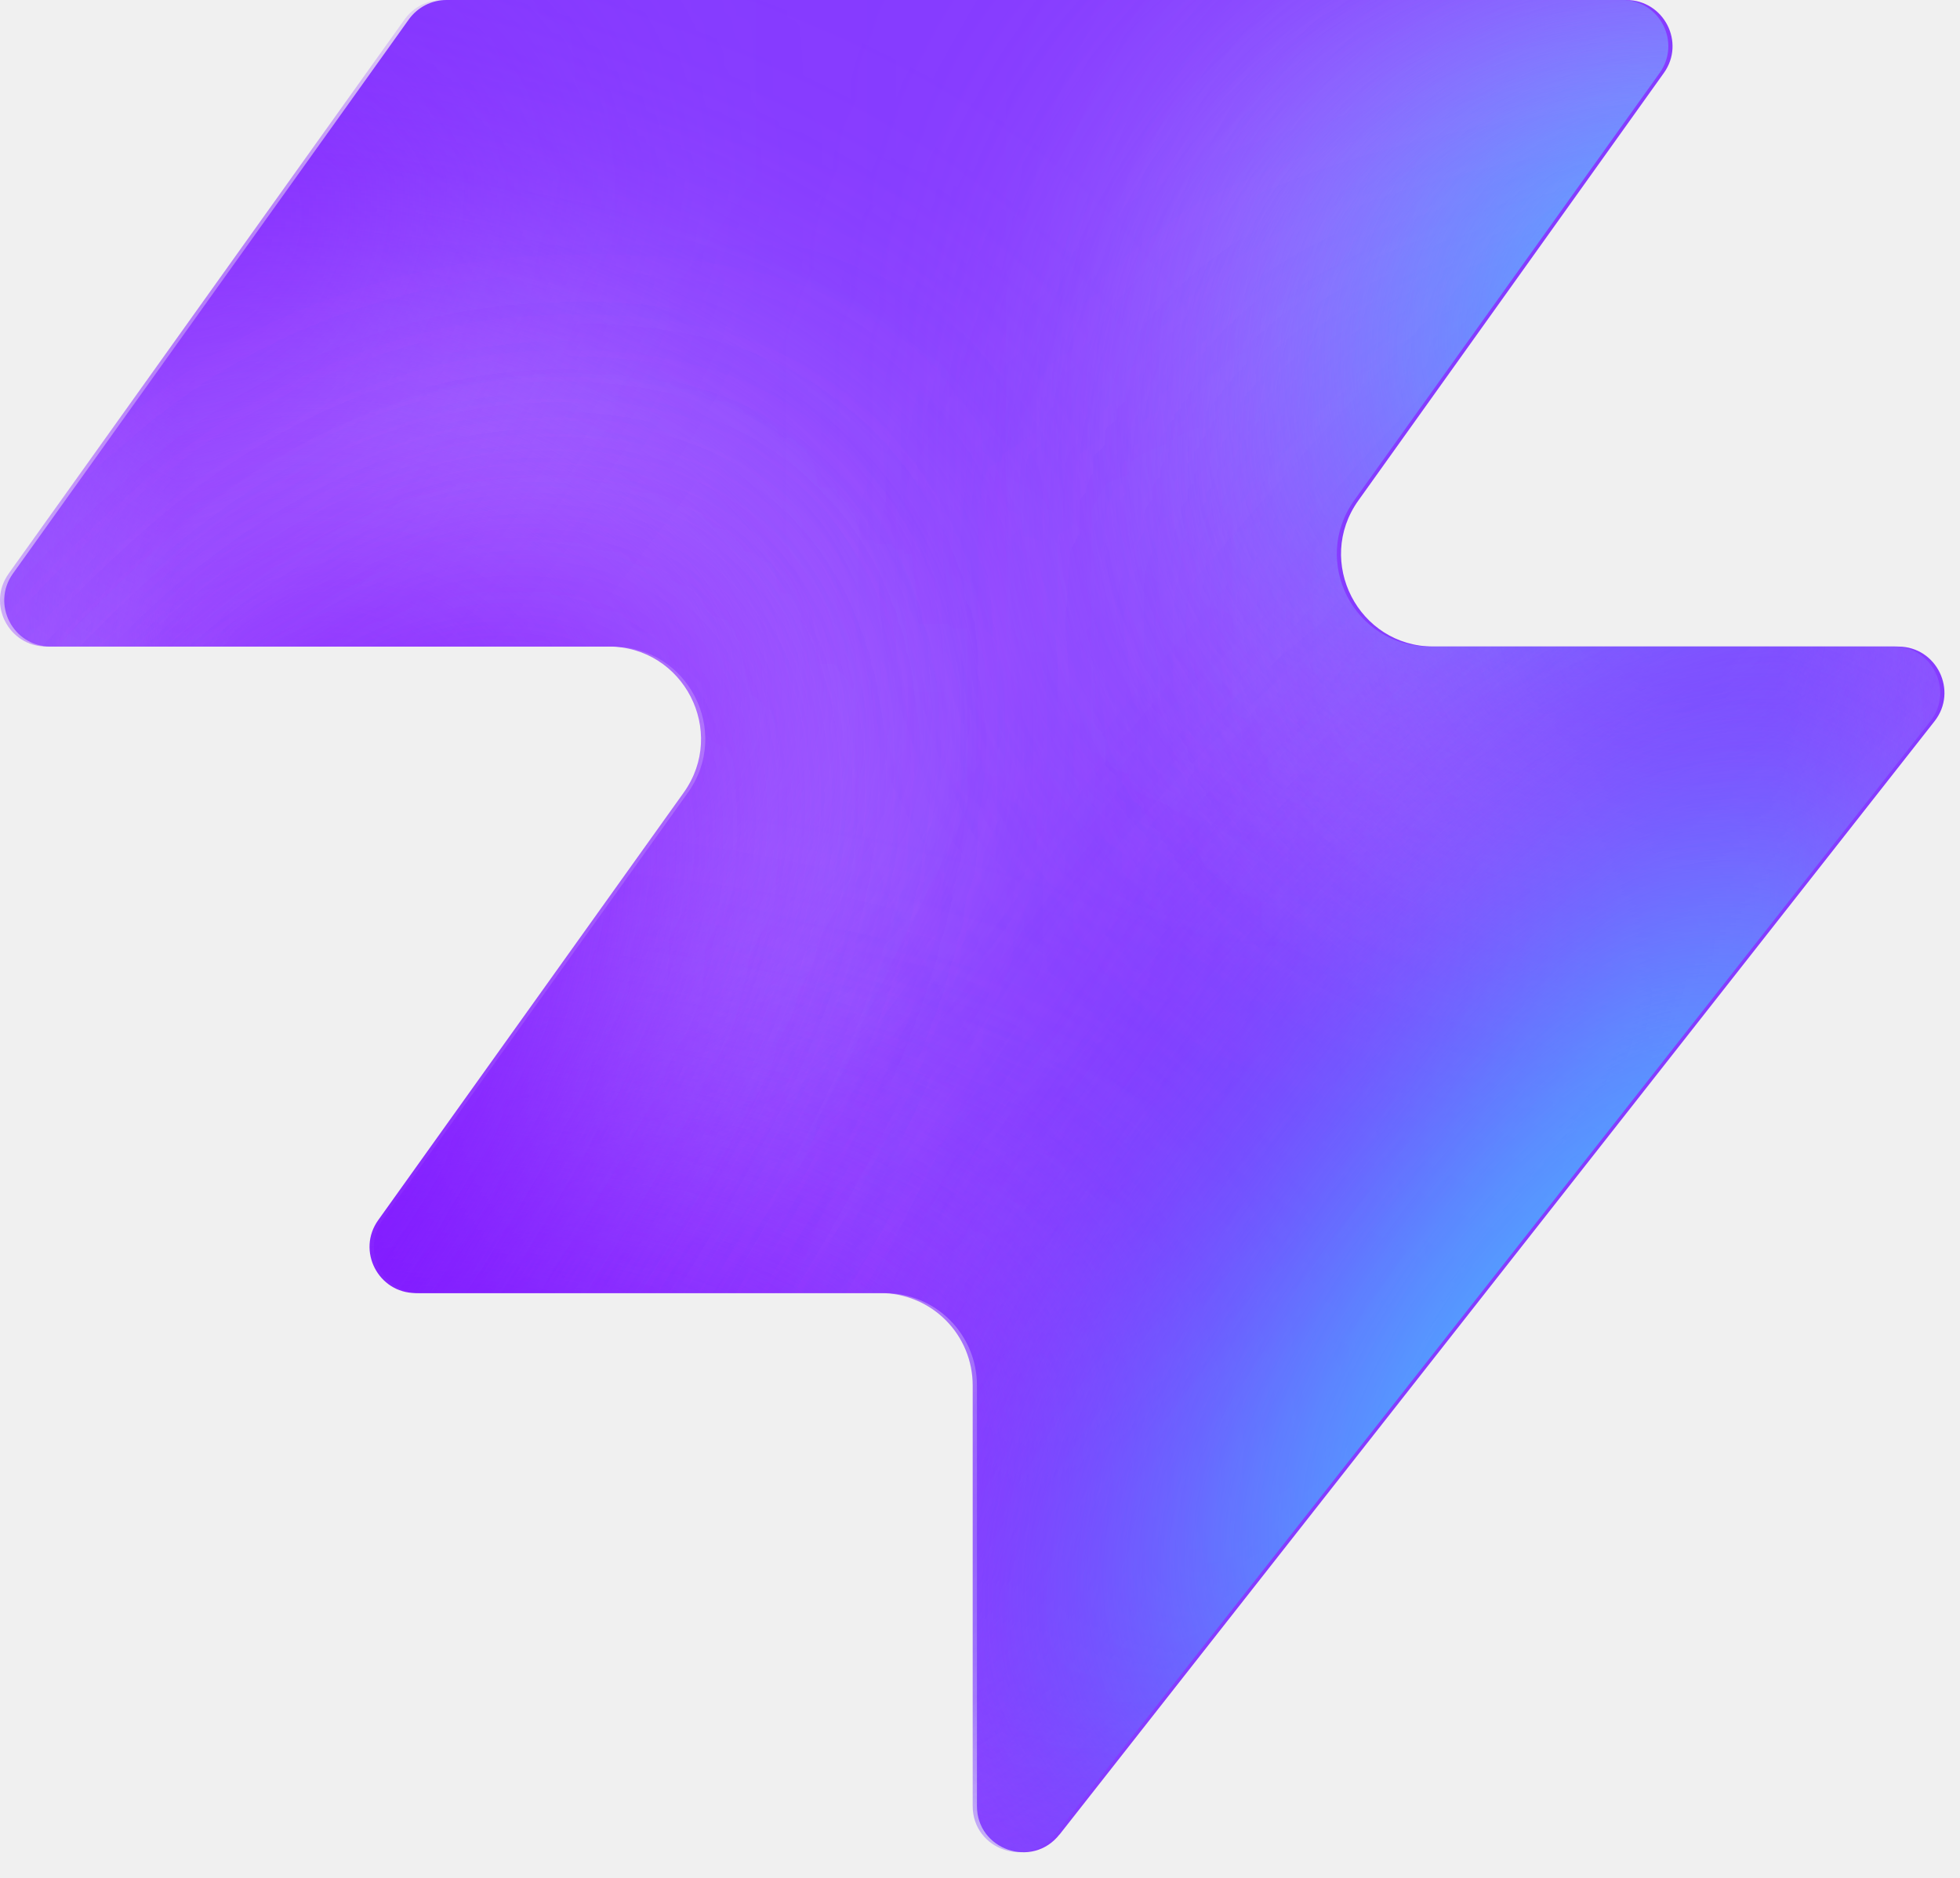
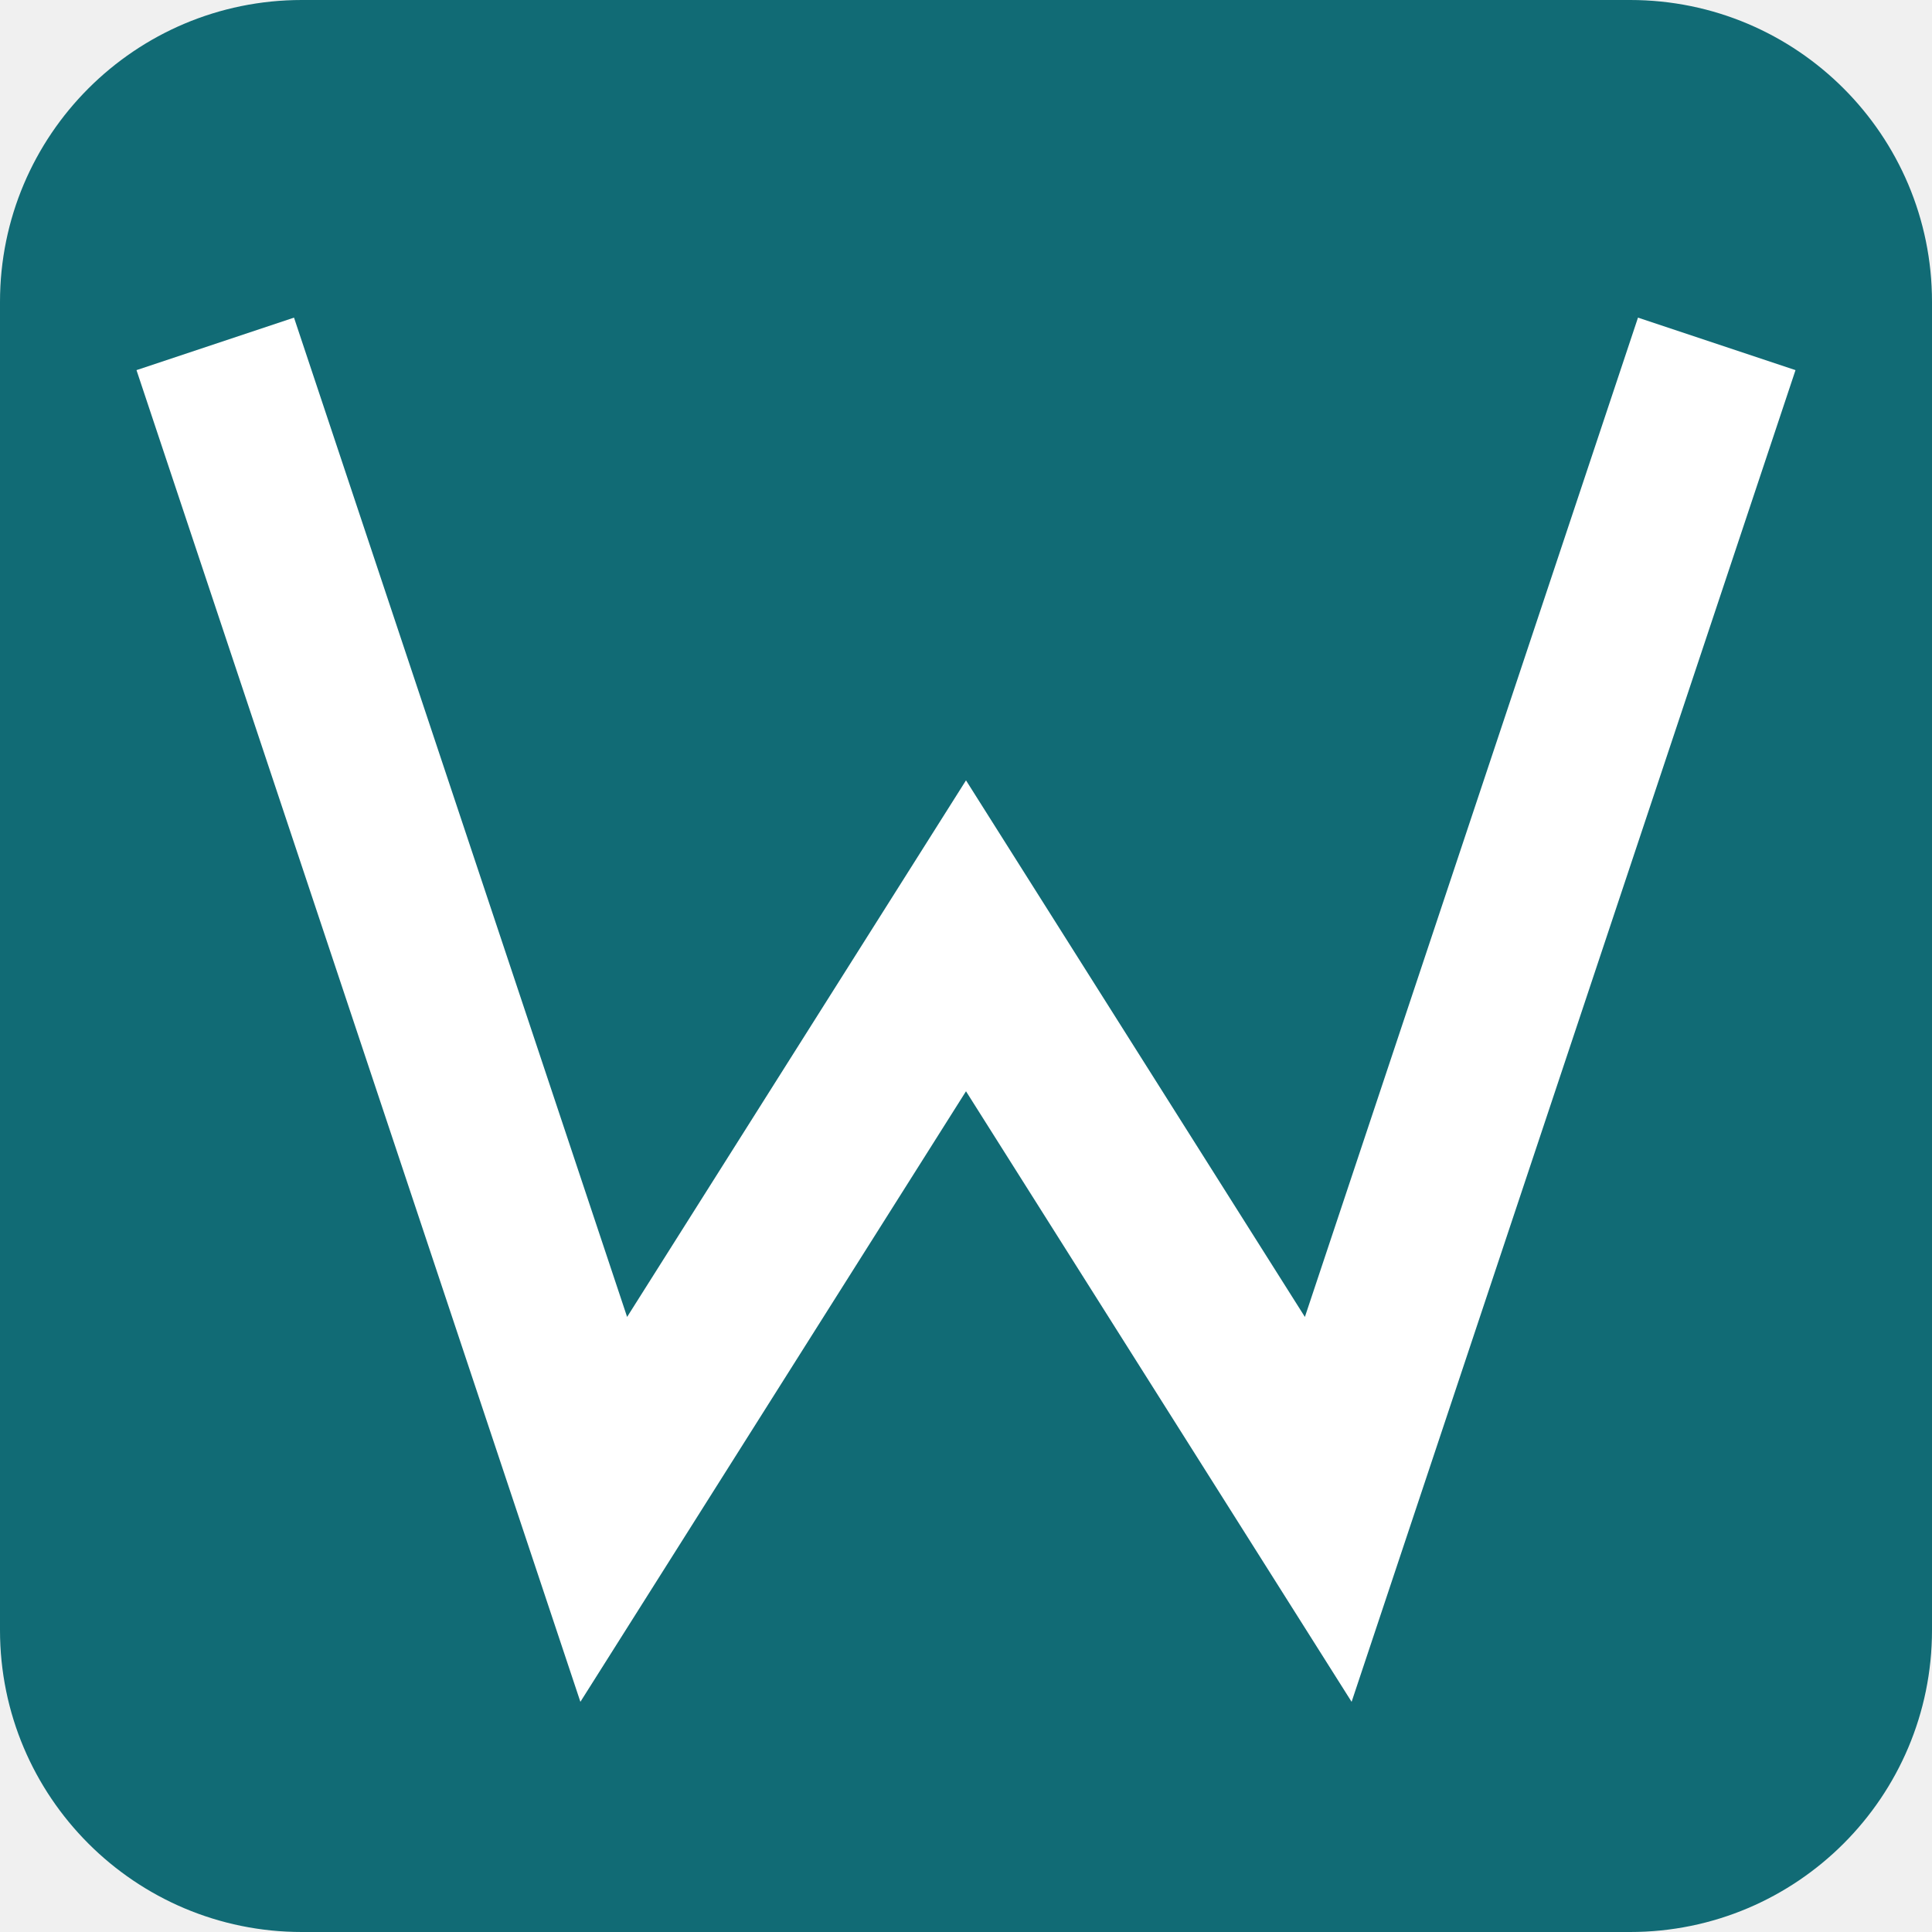
- <svg xmlns="http://www.w3.org/2000/svg" width="48" height="46" fill="none" viewBox="0 0 48 46">
-   <path fill="#863bff" d="M25.946 44.938c-.664.845-2.021.375-2.021-.698V33.937a2.26 2.26 0 0 0-2.262-2.262H10.287c-.92 0-1.456-1.04-.92-1.788l7.48-10.471c1.07-1.497 0-3.578-1.842-3.578H1.237c-.92 0-1.456-1.04-.92-1.788L10.013.474c.214-.297.556-.474.92-.474h28.894c.92 0 1.456 1.04.92 1.788l-7.48 10.471c-1.07 1.498 0 3.579 1.842 3.579h11.377c.943 0 1.473 1.088.89 1.83L25.947 44.94z" style="fill:#863bff;fill:color(display-p3 .525 .23 1);fill-opacity:1" />
-   <mask id="a" width="48" height="46" x="0" y="0" maskUnits="userSpaceOnUse" style="mask-type:alpha">
-     <path fill="#000" d="M25.842 44.938c-.664.844-2.021.375-2.021-.698V33.937a2.26 2.26 0 0 0-2.262-2.262H10.183c-.92 0-1.456-1.04-.92-1.788l7.48-10.471c1.07-1.498 0-3.579-1.842-3.579H1.133c-.92 0-1.456-1.04-.92-1.787L9.91.473c.214-.297.556-.474.92-.474h28.894c.92 0 1.456 1.04.92 1.788l-7.48 10.471c-1.07 1.498 0 3.578 1.842 3.578h11.377c.943 0 1.473 1.088.89 1.832L25.843 44.94z" style="fill:#000;fill-opacity:1" />
-   </mask>
-   <g mask="url(#a)">
-     <g filter="url(#b)">
-       <ellipse cx="5.508" cy="14.704" fill="#ede6ff" rx="5.508" ry="14.704" style="fill:#ede6ff;fill:color(display-p3 .927 .903 1);fill-opacity:1" transform="matrix(.00324 1 1 -.00324 -4.47 31.516)" />
-     </g>
-     <g filter="url(#c)">
-       <ellipse cx="10.399" cy="29.851" fill="#ede6ff" rx="10.399" ry="29.851" style="fill:#ede6ff;fill:color(display-p3 .927 .903 1);fill-opacity:1" transform="matrix(.00324 1 1 -.00324 -39.328 7.883)" />
-     </g>
-     <g filter="url(#d)">
-       <ellipse cx="5.508" cy="30.487" fill="#7e14ff" rx="5.508" ry="30.487" style="fill:#7e14ff;fill:color(display-p3 .492 .077 1);fill-opacity:1" transform="rotate(89.814 -25.913 -14.639)scale(1 -1)" />
-     </g>
-     <g filter="url(#e)">
-       <ellipse cx="5.508" cy="30.599" fill="#7e14ff" rx="5.508" ry="30.599" style="fill:#7e14ff;fill:color(display-p3 .492 .077 1);fill-opacity:1" transform="rotate(89.814 -32.644 -3.334)scale(1 -1)" />
-     </g>
-     <g filter="url(#f)">
-       <ellipse cx="5.508" cy="30.599" fill="#7e14ff" rx="5.508" ry="30.599" style="fill:#7e14ff;fill:color(display-p3 .492 .077 1);fill-opacity:1" transform="matrix(.00324 1 1 -.00324 -34.34 30.47)" />
-     </g>
-     <g filter="url(#g)">
-       <ellipse cx="14.072" cy="22.078" fill="#ede6ff" rx="14.072" ry="22.078" style="fill:#ede6ff;fill:color(display-p3 .927 .903 1);fill-opacity:1" transform="rotate(93.35 24.506 48.493)scale(-1 1)" />
-     </g>
-     <g filter="url(#h)">
-       <ellipse cx="3.47" cy="21.501" fill="#7e14ff" rx="3.47" ry="21.501" style="fill:#7e14ff;fill:color(display-p3 .492 .077 1);fill-opacity:1" transform="rotate(89.009 28.708 47.59)scale(-1 1)" />
-     </g>
-     <g filter="url(#i)">
-       <ellipse cx="3.47" cy="21.501" fill="#7e14ff" rx="3.47" ry="21.501" style="fill:#7e14ff;fill:color(display-p3 .492 .077 1);fill-opacity:1" transform="rotate(89.009 28.708 47.59)scale(-1 1)" />
-     </g>
-     <g filter="url(#j)">
-       <ellipse cx=".387" cy="8.972" fill="#7e14ff" rx="4.407" ry="29.108" style="fill:#7e14ff;fill:color(display-p3 .492 .077 1);fill-opacity:1" transform="rotate(39.51 .387 8.972)" />
-     </g>
-     <g filter="url(#k)">
-       <ellipse cx="47.523" cy="-6.092" fill="#7e14ff" rx="4.407" ry="29.108" style="fill:#7e14ff;fill:color(display-p3 .492 .077 1);fill-opacity:1" transform="rotate(37.892 47.523 -6.092)" />
-     </g>
-     <g filter="url(#l)">
-       <ellipse cx="41.412" cy="6.333" fill="#47bfff" rx="5.971" ry="9.665" style="fill:#47bfff;fill:color(display-p3 .28 .748 1);fill-opacity:1" transform="rotate(37.892 41.412 6.333)" />
-     </g>
-     <g filter="url(#m)">
-       <ellipse cx="-1.879" cy="38.332" fill="#7e14ff" rx="4.407" ry="29.108" style="fill:#7e14ff;fill:color(display-p3 .492 .077 1);fill-opacity:1" transform="rotate(37.892 -1.88 38.332)" />
-     </g>
-     <g filter="url(#n)">
-       <ellipse cx="-1.879" cy="38.332" fill="#7e14ff" rx="4.407" ry="29.108" style="fill:#7e14ff;fill:color(display-p3 .492 .077 1);fill-opacity:1" transform="rotate(37.892 -1.88 38.332)" />
-     </g>
-     <g filter="url(#o)">
-       <ellipse cx="35.651" cy="29.907" fill="#7e14ff" rx="4.407" ry="29.108" style="fill:#7e14ff;fill:color(display-p3 .492 .077 1);fill-opacity:1" transform="rotate(37.892 35.651 29.907)" />
-     </g>
-     <g filter="url(#p)">
-       <ellipse cx="38.418" cy="32.4" fill="#47bfff" rx="5.971" ry="15.297" style="fill:#47bfff;fill:color(display-p3 .28 .748 1);fill-opacity:1" transform="rotate(37.892 38.418 32.4)" />
-     </g>
-   </g>
-   <defs>
-     <filter id="b" width="60.045" height="41.654" x="-19.77" y="16.149" color-interpolation-filters="sRGB" filterUnits="userSpaceOnUse">
-       <feFlood flood-opacity="0" result="BackgroundImageFix" />
-       <feBlend in="SourceGraphic" in2="BackgroundImageFix" result="shape" />
-       <feGaussianBlur result="effect1_foregroundBlur_2002_17158" stdDeviation="7.659" />
-     </filter>
-     <filter id="c" width="90.34" height="51.437" x="-54.613" y="-7.533" color-interpolation-filters="sRGB" filterUnits="userSpaceOnUse">
-       <feFlood flood-opacity="0" result="BackgroundImageFix" />
-       <feBlend in="SourceGraphic" in2="BackgroundImageFix" result="shape" />
-       <feGaussianBlur result="effect1_foregroundBlur_2002_17158" stdDeviation="7.659" />
-     </filter>
-     <filter id="d" width="79.355" height="29.4" x="-49.64" y="2.03" color-interpolation-filters="sRGB" filterUnits="userSpaceOnUse">
-       <feFlood flood-opacity="0" result="BackgroundImageFix" />
-       <feBlend in="SourceGraphic" in2="BackgroundImageFix" result="shape" />
-       <feGaussianBlur result="effect1_foregroundBlur_2002_17158" stdDeviation="4.596" />
-     </filter>
-     <filter id="e" width="79.579" height="29.4" x="-45.045" y="20.029" color-interpolation-filters="sRGB" filterUnits="userSpaceOnUse">
-       <feFlood flood-opacity="0" result="BackgroundImageFix" />
-       <feBlend in="SourceGraphic" in2="BackgroundImageFix" result="shape" />
-       <feGaussianBlur result="effect1_foregroundBlur_2002_17158" stdDeviation="4.596" />
-     </filter>
-     <filter id="f" width="79.579" height="29.4" x="-43.513" y="21.178" color-interpolation-filters="sRGB" filterUnits="userSpaceOnUse">
-       <feFlood flood-opacity="0" result="BackgroundImageFix" />
-       <feBlend in="SourceGraphic" in2="BackgroundImageFix" result="shape" />
-       <feGaussianBlur result="effect1_foregroundBlur_2002_17158" stdDeviation="4.596" />
-     </filter>
-     <filter id="g" width="74.749" height="58.852" x="15.756" y="-17.901" color-interpolation-filters="sRGB" filterUnits="userSpaceOnUse">
-       <feFlood flood-opacity="0" result="BackgroundImageFix" />
-       <feBlend in="SourceGraphic" in2="BackgroundImageFix" result="shape" />
-       <feGaussianBlur result="effect1_foregroundBlur_2002_17158" stdDeviation="7.659" />
-     </filter>
-     <filter id="h" width="61.377" height="25.362" x="23.548" y="2.284" color-interpolation-filters="sRGB" filterUnits="userSpaceOnUse">
-       <feFlood flood-opacity="0" result="BackgroundImageFix" />
-       <feBlend in="SourceGraphic" in2="BackgroundImageFix" result="shape" />
-       <feGaussianBlur result="effect1_foregroundBlur_2002_17158" stdDeviation="4.596" />
-     </filter>
-     <filter id="i" width="61.377" height="25.362" x="23.548" y="2.284" color-interpolation-filters="sRGB" filterUnits="userSpaceOnUse">
-       <feFlood flood-opacity="0" result="BackgroundImageFix" />
-       <feBlend in="SourceGraphic" in2="BackgroundImageFix" result="shape" />
-       <feGaussianBlur result="effect1_foregroundBlur_2002_17158" stdDeviation="4.596" />
-     </filter>
-     <filter id="j" width="56.045" height="63.649" x="-27.636" y="-22.853" color-interpolation-filters="sRGB" filterUnits="userSpaceOnUse">
-       <feFlood flood-opacity="0" result="BackgroundImageFix" />
-       <feBlend in="SourceGraphic" in2="BackgroundImageFix" result="shape" />
-       <feGaussianBlur result="effect1_foregroundBlur_2002_17158" stdDeviation="4.596" />
-     </filter>
-     <filter id="k" width="54.814" height="64.646" x="20.116" y="-38.415" color-interpolation-filters="sRGB" filterUnits="userSpaceOnUse">
-       <feFlood flood-opacity="0" result="BackgroundImageFix" />
-       <feBlend in="SourceGraphic" in2="BackgroundImageFix" result="shape" />
-       <feGaussianBlur result="effect1_foregroundBlur_2002_17158" stdDeviation="4.596" />
-     </filter>
-     <filter id="l" width="33.541" height="35.313" x="24.641" y="-11.323" color-interpolation-filters="sRGB" filterUnits="userSpaceOnUse">
-       <feFlood flood-opacity="0" result="BackgroundImageFix" />
-       <feBlend in="SourceGraphic" in2="BackgroundImageFix" result="shape" />
-       <feGaussianBlur result="effect1_foregroundBlur_2002_17158" stdDeviation="4.596" />
-     </filter>
-     <filter id="m" width="54.814" height="64.646" x="-29.286" y="6.009" color-interpolation-filters="sRGB" filterUnits="userSpaceOnUse">
-       <feFlood flood-opacity="0" result="BackgroundImageFix" />
-       <feBlend in="SourceGraphic" in2="BackgroundImageFix" result="shape" />
-       <feGaussianBlur result="effect1_foregroundBlur_2002_17158" stdDeviation="4.596" />
-     </filter>
-     <filter id="n" width="54.814" height="64.646" x="-29.286" y="6.009" color-interpolation-filters="sRGB" filterUnits="userSpaceOnUse">
-       <feFlood flood-opacity="0" result="BackgroundImageFix" />
-       <feBlend in="SourceGraphic" in2="BackgroundImageFix" result="shape" />
-       <feGaussianBlur result="effect1_foregroundBlur_2002_17158" stdDeviation="4.596" />
-     </filter>
-     <filter id="o" width="54.814" height="64.646" x="8.244" y="-2.416" color-interpolation-filters="sRGB" filterUnits="userSpaceOnUse">
-       <feFlood flood-opacity="0" result="BackgroundImageFix" />
-       <feBlend in="SourceGraphic" in2="BackgroundImageFix" result="shape" />
-       <feGaussianBlur result="effect1_foregroundBlur_2002_17158" stdDeviation="4.596" />
-     </filter>
-     <filter id="p" width="39.409" height="43.623" x="18.713" y="10.588" color-interpolation-filters="sRGB" filterUnits="userSpaceOnUse">
-       <feFlood flood-opacity="0" result="BackgroundImageFix" />
-       <feBlend in="SourceGraphic" in2="BackgroundImageFix" result="shape" />
-       <feGaussianBlur result="effect1_foregroundBlur_2002_17158" stdDeviation="4.596" />
-     </filter>
-   </defs>
+ <svg xmlns="http://www.w3.org/2000/svg" viewBox="0 0 64 64">
+   <rect width="64" height="64" rx="10" fill="#116B75" />
+   <polyline points="8,14 20,50 32,31 44,50 56,14" fill="none" stroke="white" stroke-width="5.5" stroke-linecap="square" stroke-linejoin="miter" />
</svg>
